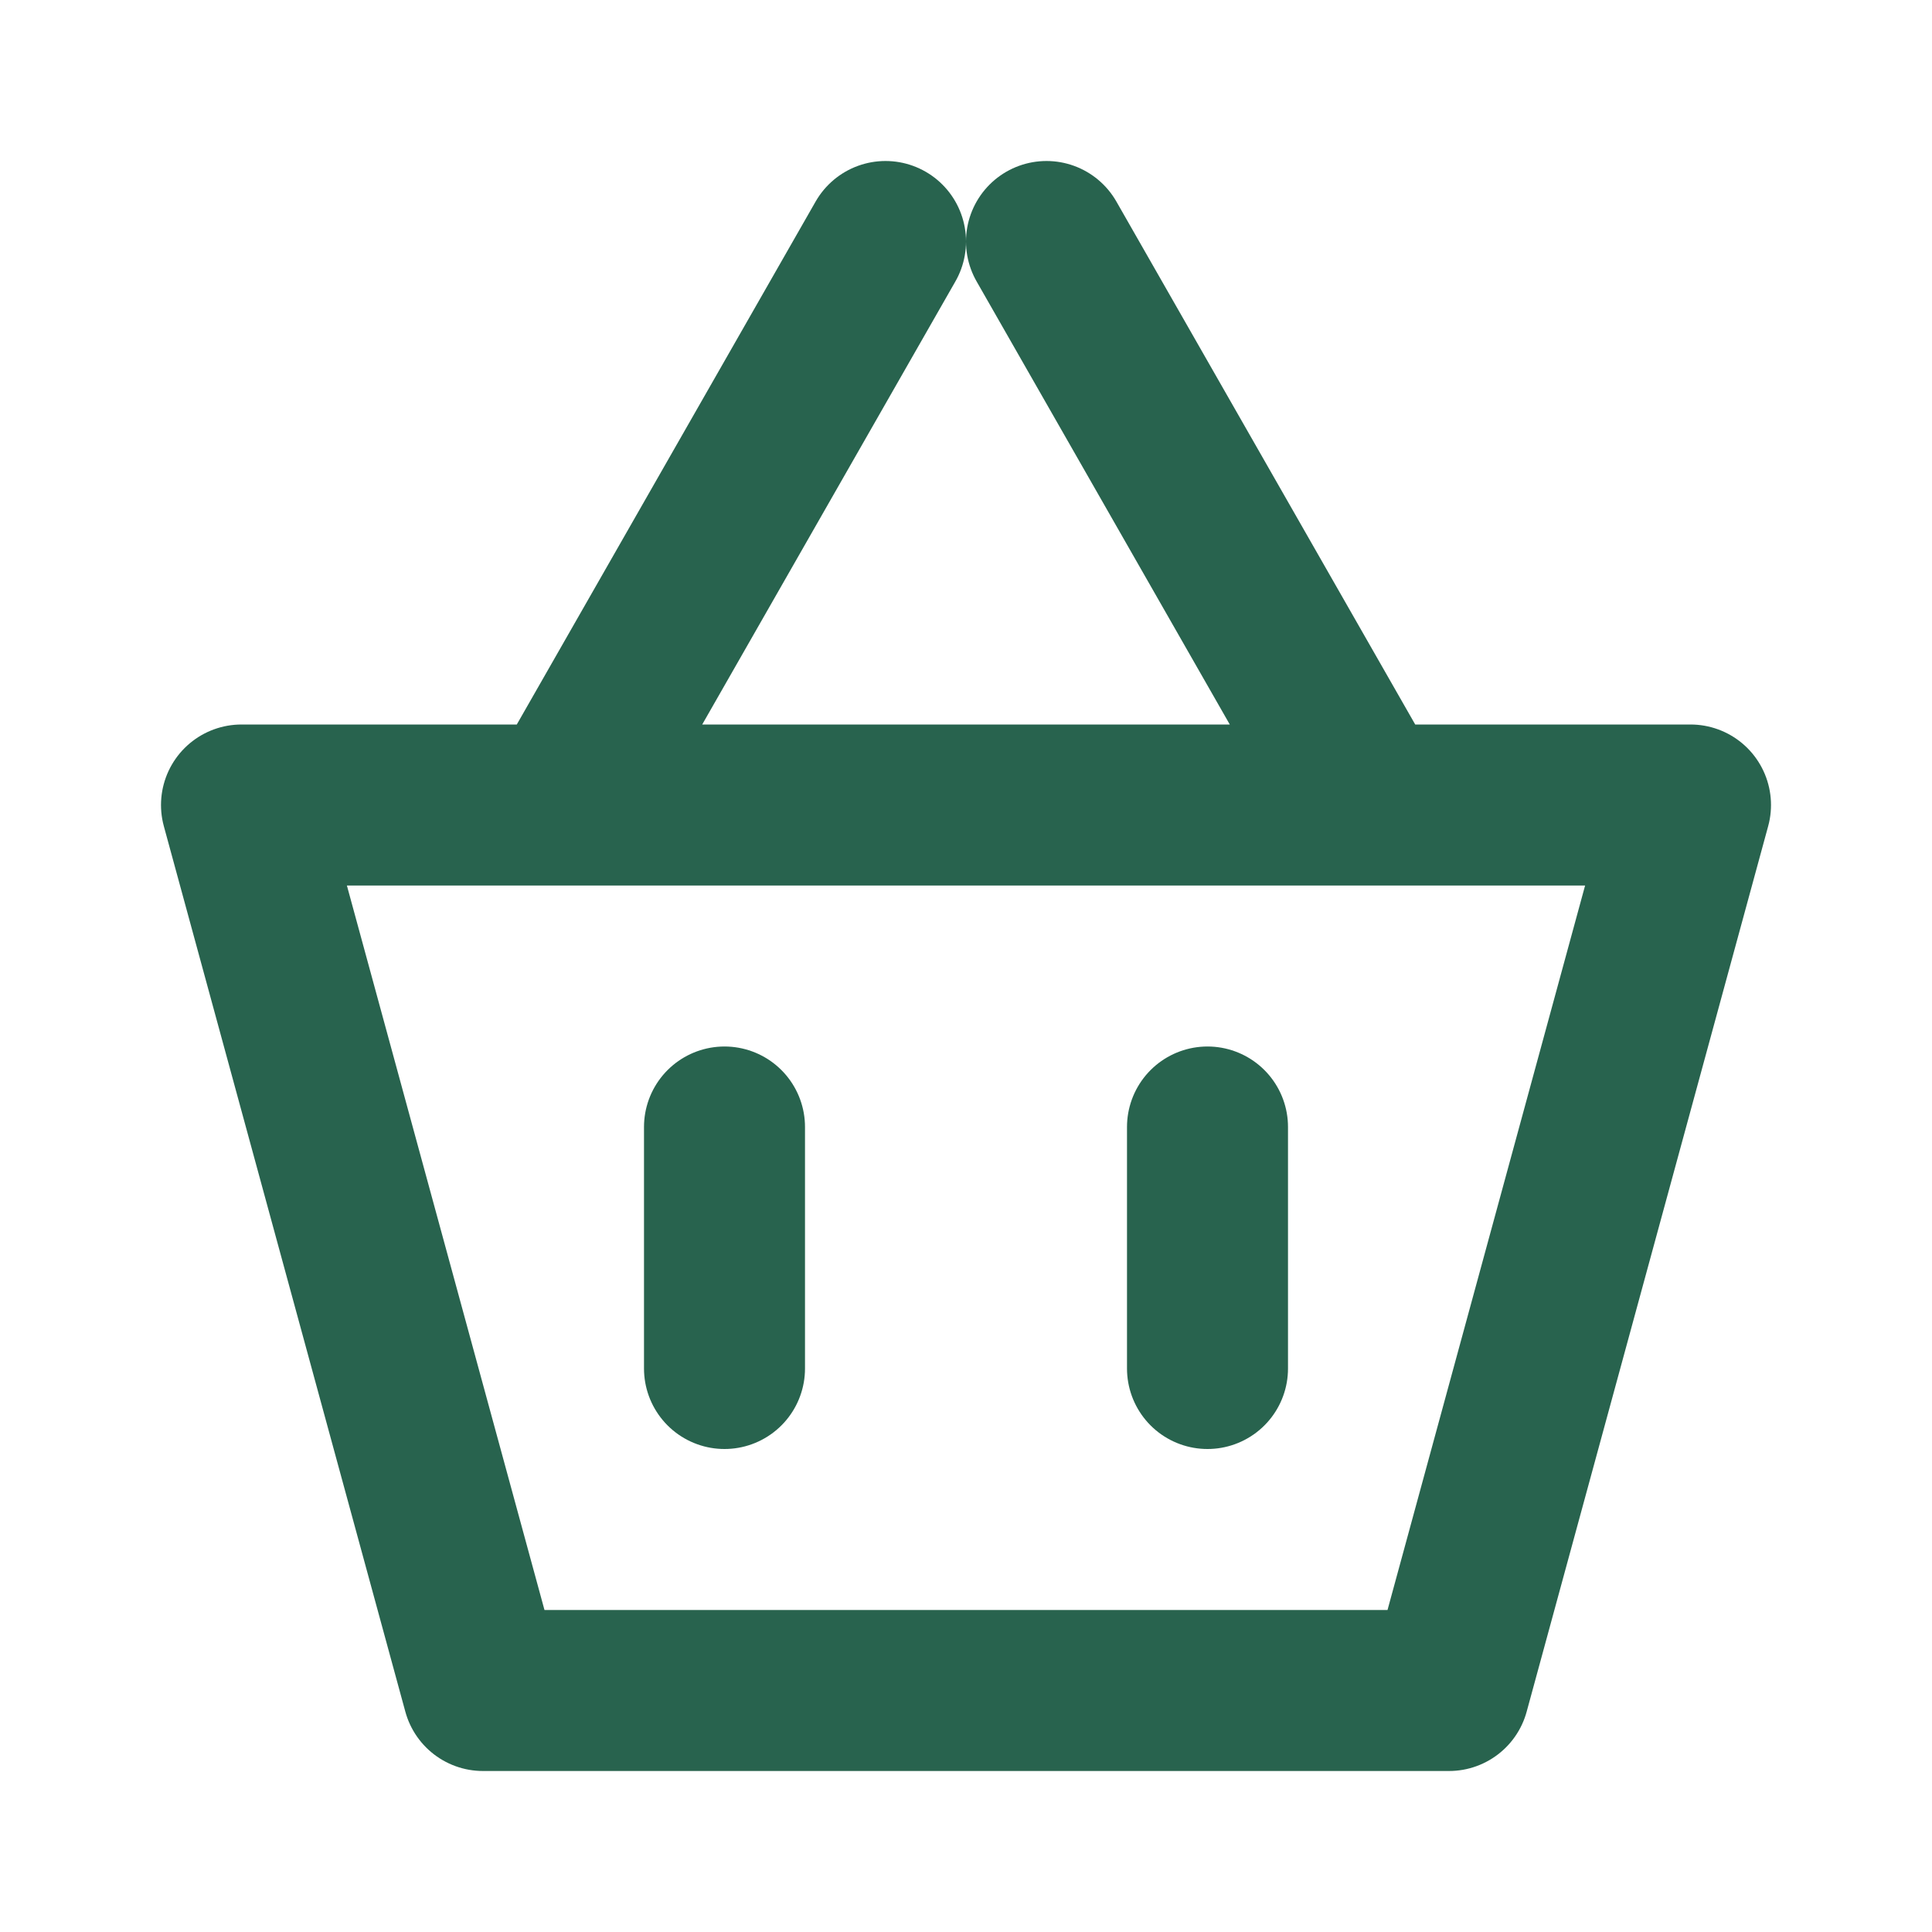
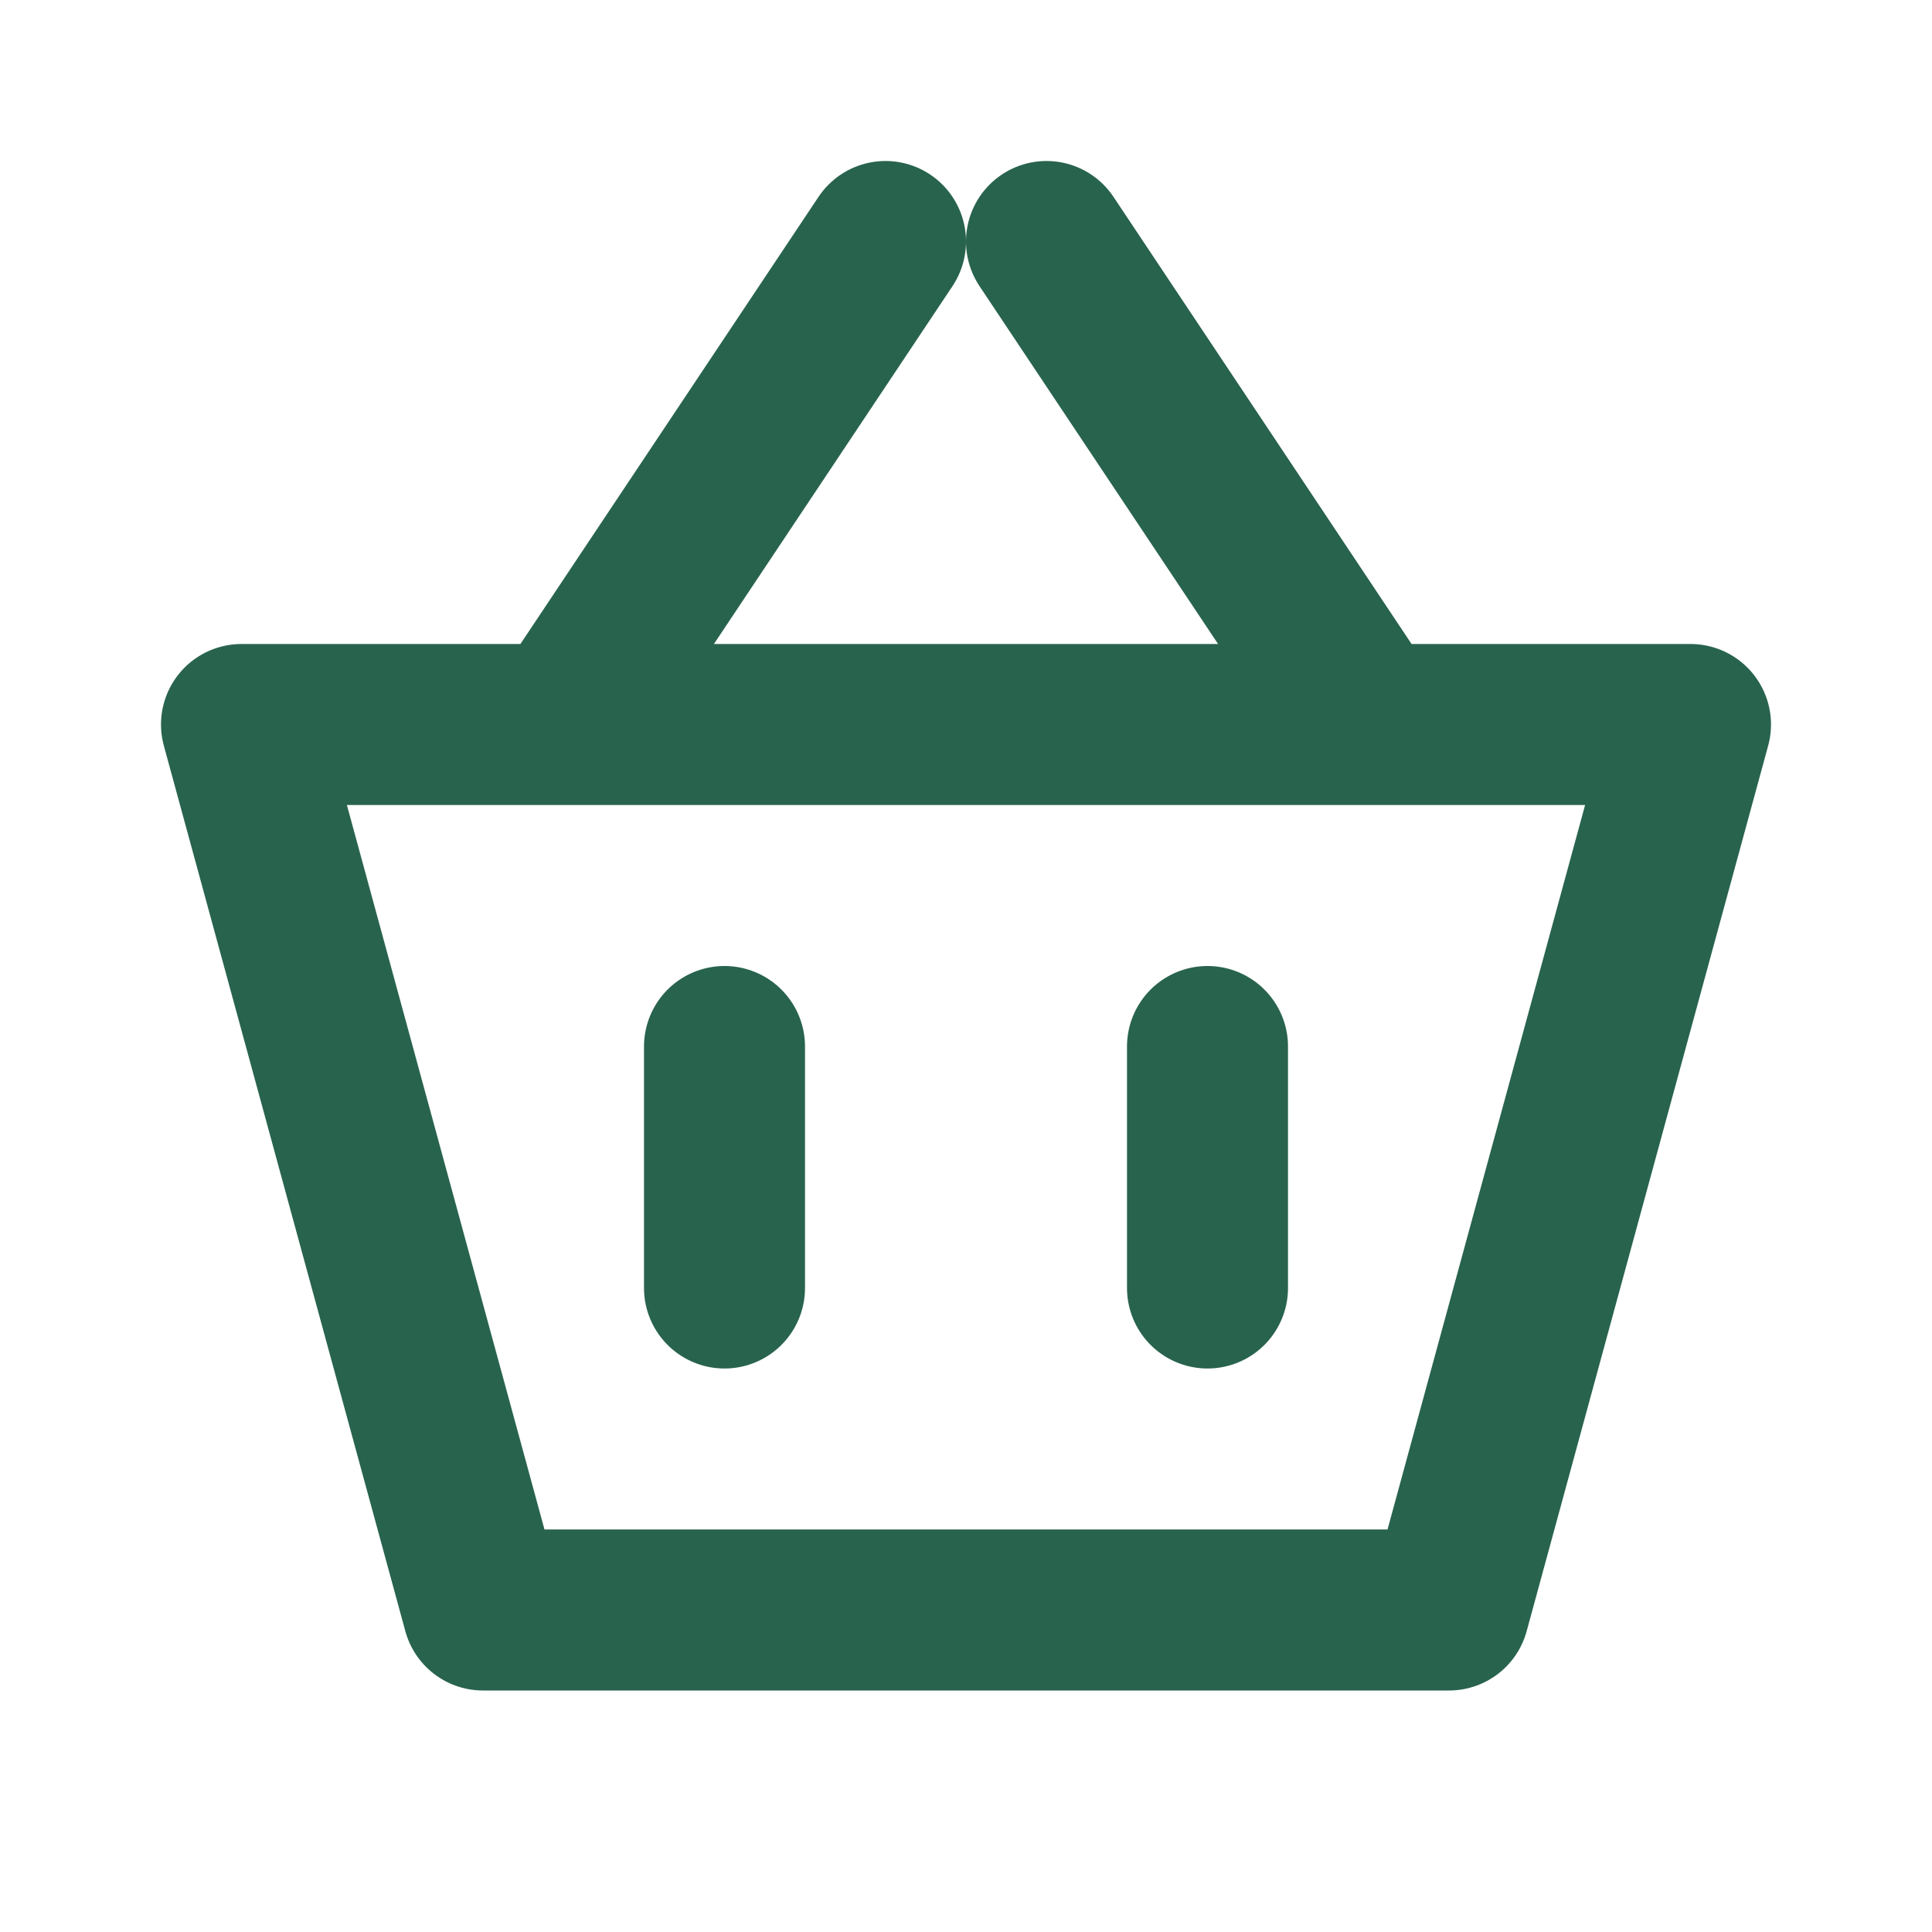
<svg xmlns="http://www.w3.org/2000/svg" viewBox="0 0 24 24">
-   <path d="M3 10h18l-3 11H6z M7 10l4-7m6 7-4-7 M9 14v3m6-3v3" fill="none" stroke="#28634E" stroke-width="2" stroke-linecap="round" stroke-linejoin="round" />
+   <path d="M3 9h18l-3 11H6z M7 9l4-6m6 6-4-6 M9 13v3m6-3v3" fill="none" stroke="#28634E" stroke-width="2" stroke-linecap="round" stroke-linejoin="round" />
</svg>
